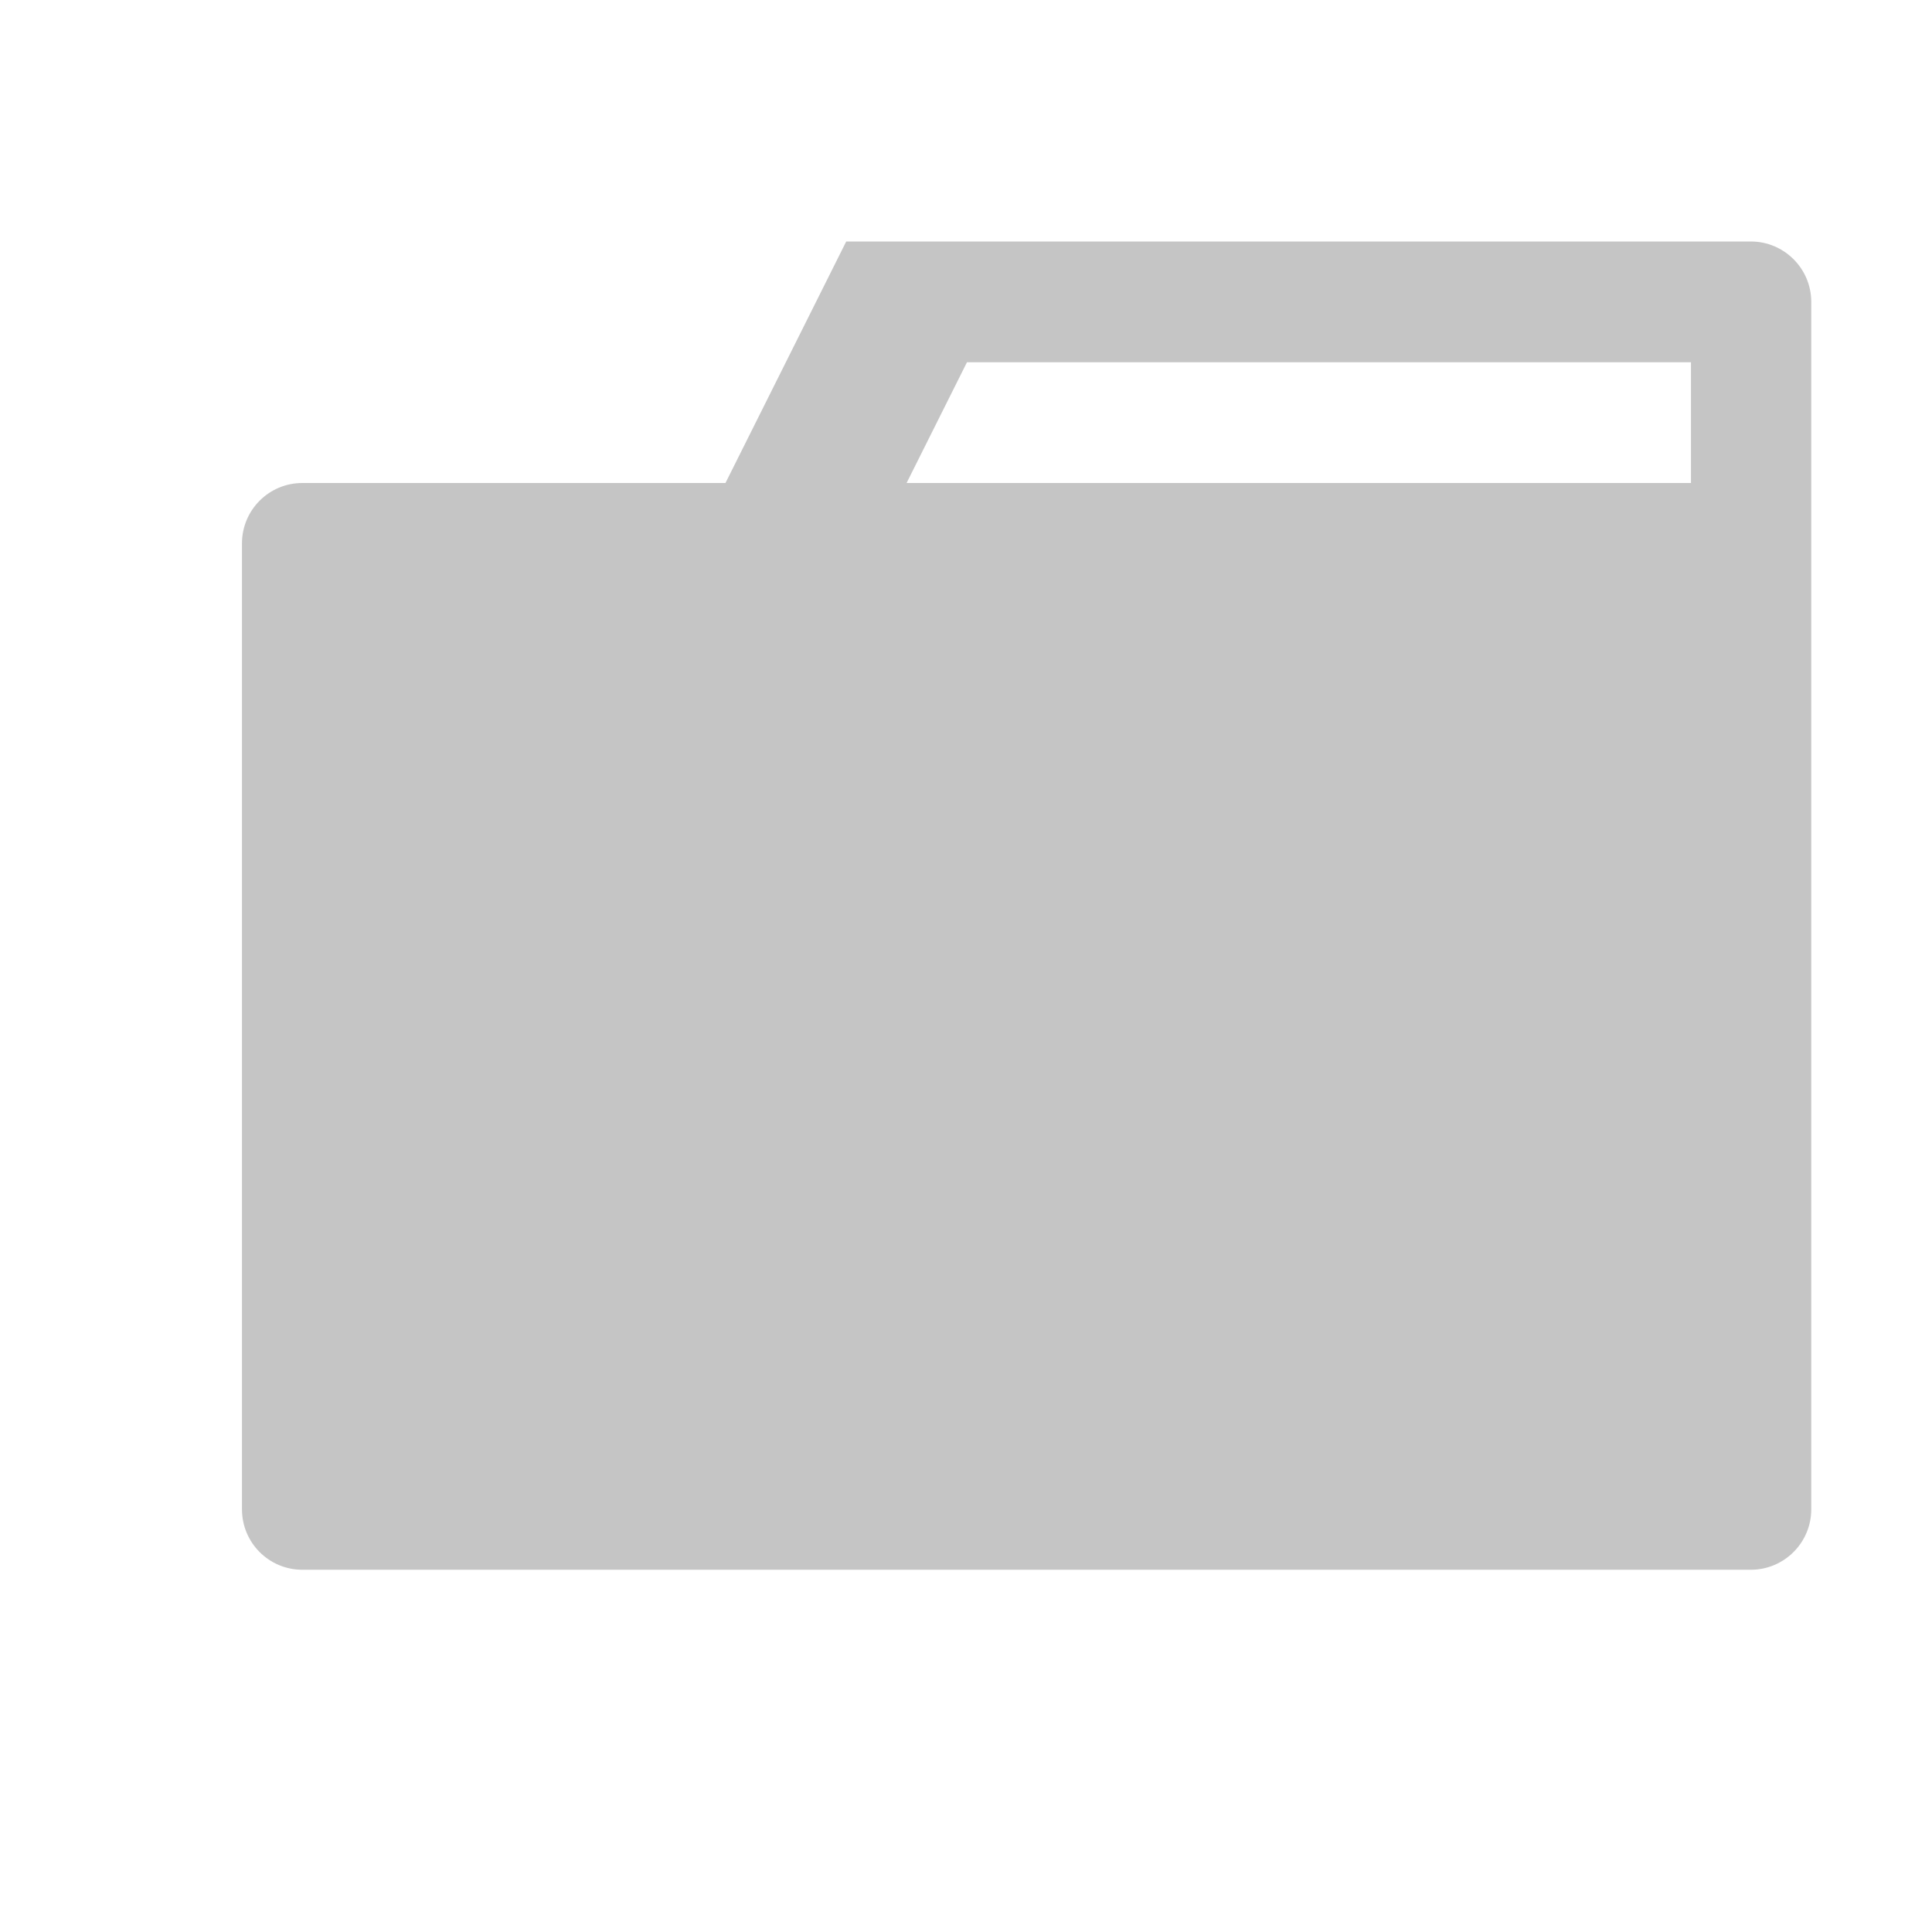
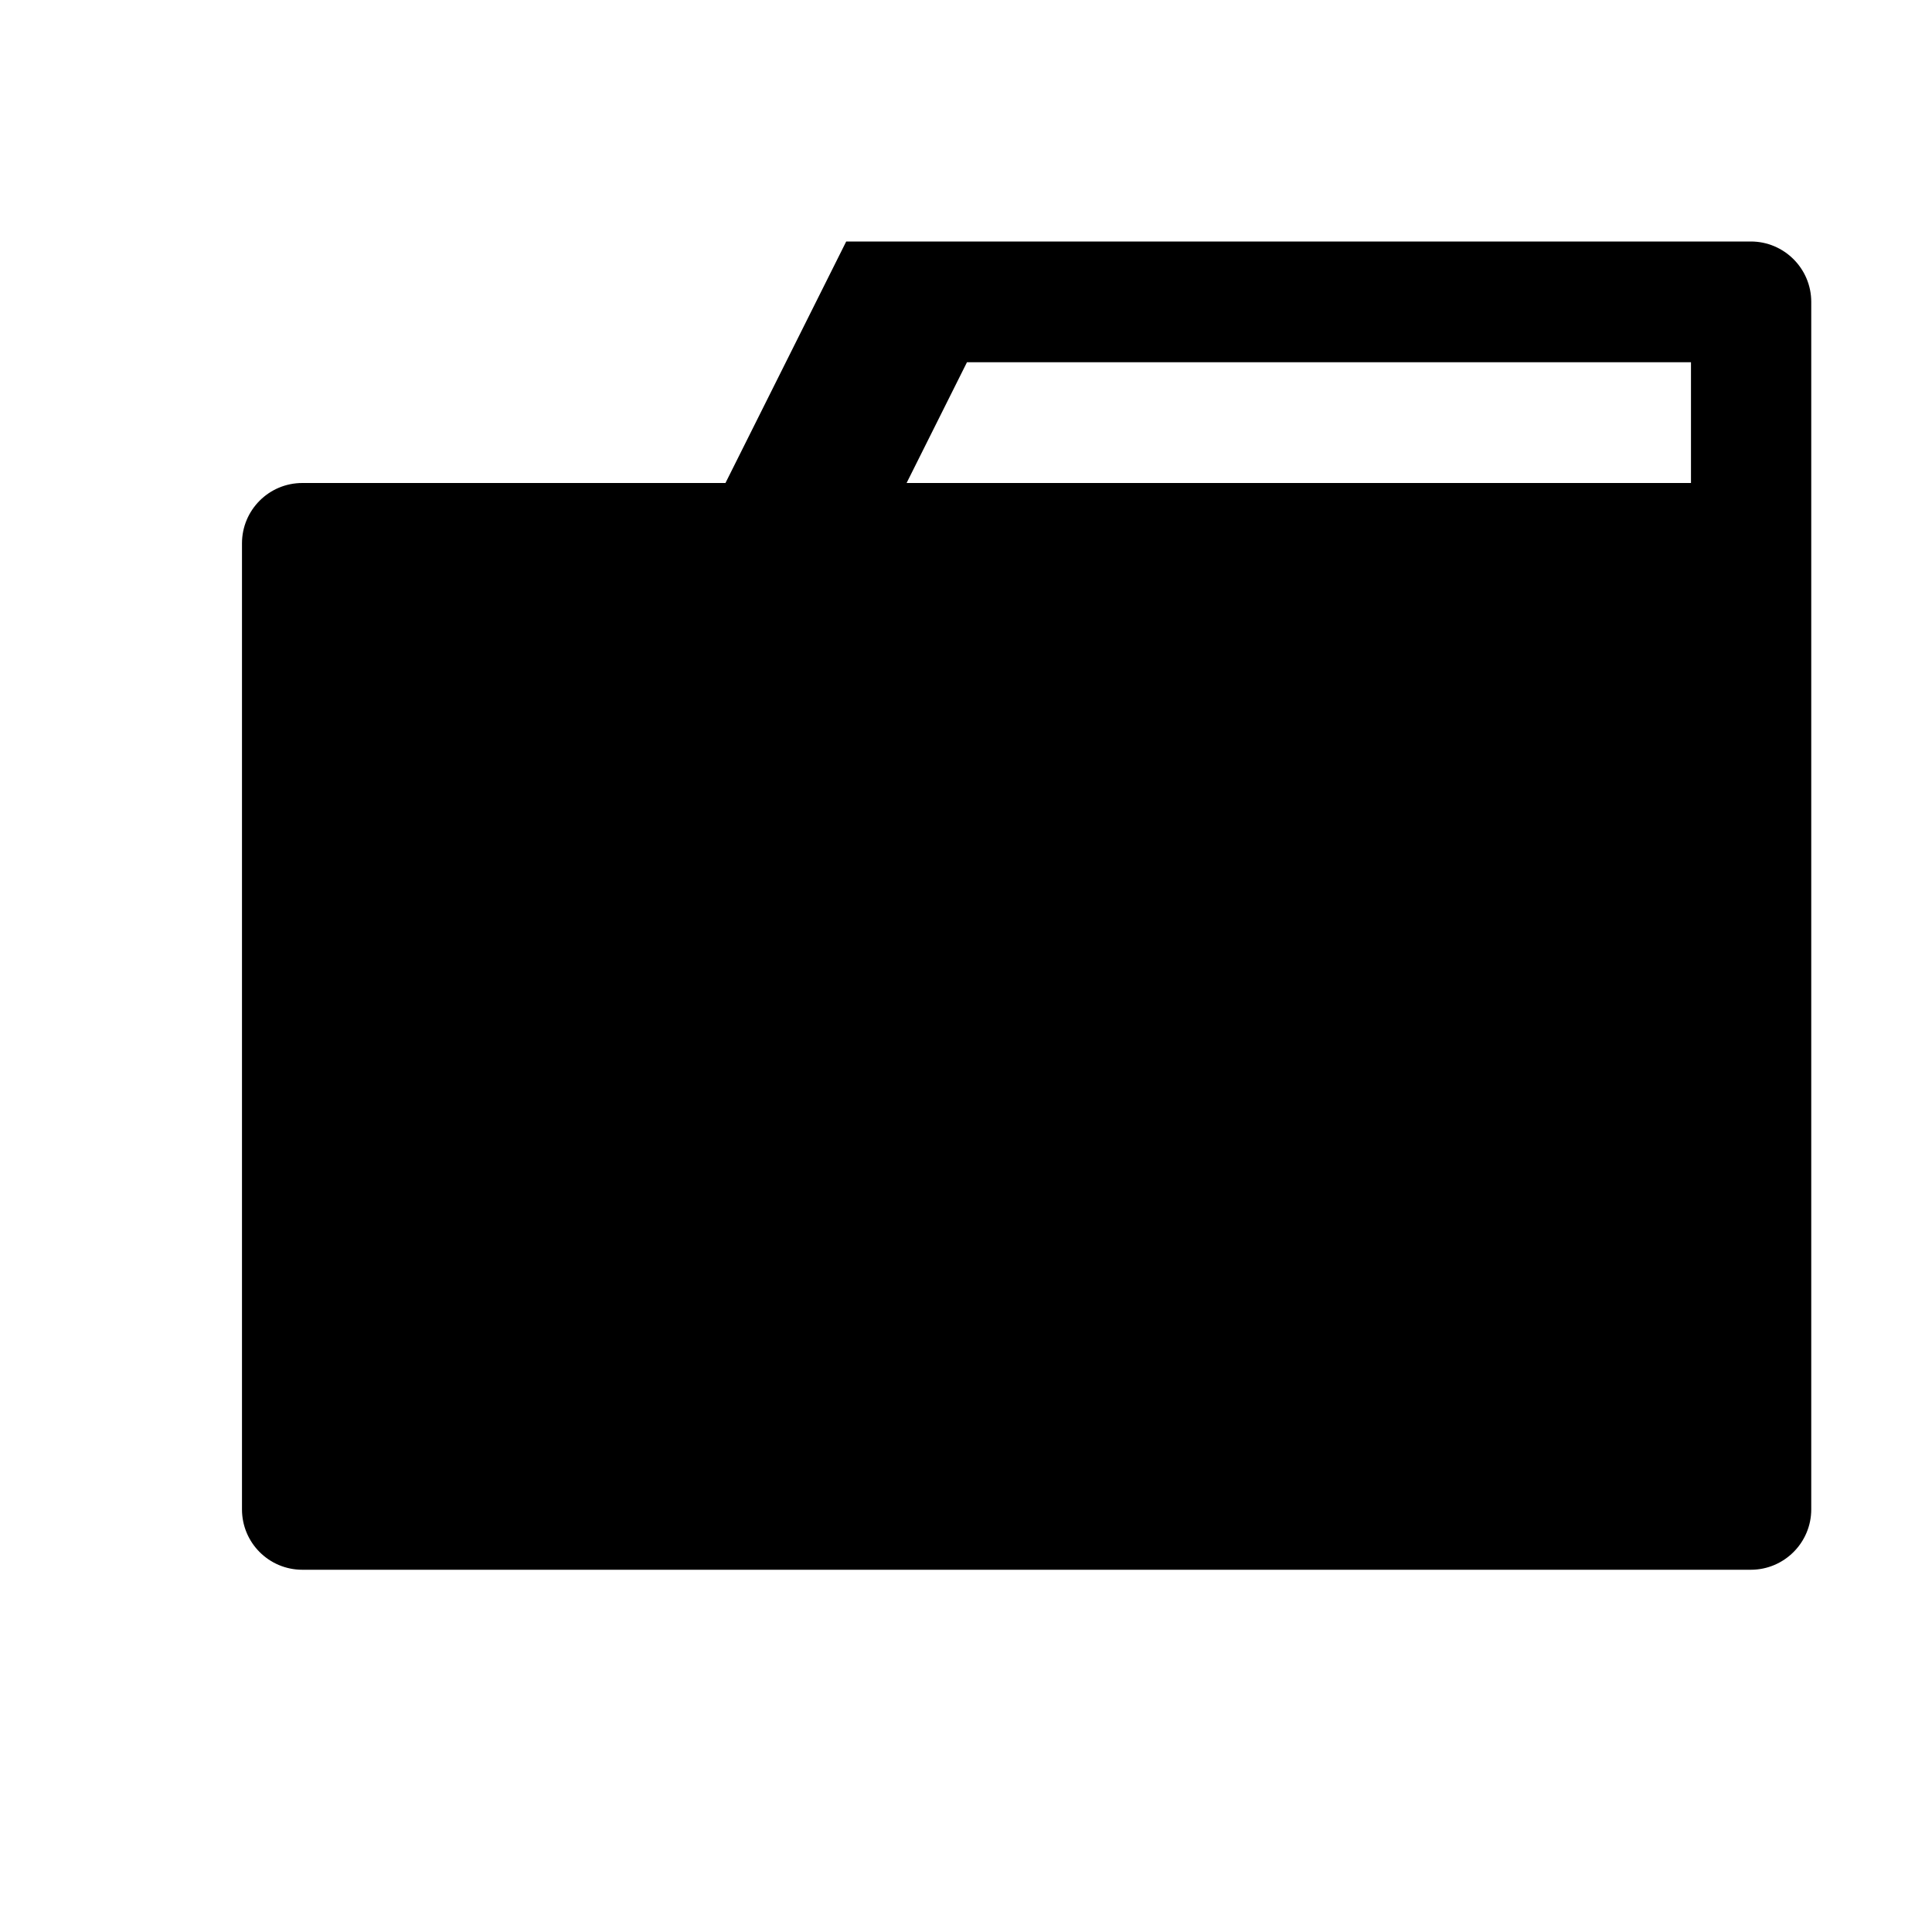
<svg xmlns="http://www.w3.org/2000/svg" width="16" height="16">
-   <style type="text/css">.icon-canvas-transparent{opacity:0;fill:#F6F6F6;} .icon-vs-out{opacity:0;fill:#F6F6F6;} .icon-vs-fg{opacity:0;fill:#F0EFF1;} .icon-folder{fill:#C5C5C5;}</style>
+   <style type="text/css">.icon-canvas-transparent{opacity:0;fill:#F6F6F6;} .icon-vs-out{opacity:0;fill:#F6F6F6;} .icon-vs-fg{opacity:0;fill:#F0EFF1;}</style>
  <path class="icon-canvas-transparent" d="M16 16h-16v-16h16v16z" id="canvas" />
  <path class="icon-vs-out" d="M16 2.5v10c0 .827-.673 1.5-1.5 1.5h-11.996c-.827 0-1.5-.673-1.5-1.5v-8c0-.827.673-1.5 1.5-1.5h2.886l1-2h8.11c.827 0 1.5.673 1.5 1.5z" id="outline" />
  <path class="icon-folder" d="M14.5 2h-7.492l-1 2h-3.504c-.277 0-.5.224-.5.5v8c0 .276.223.5.5.5h11.996c.275 0 .5-.224.5-.5v-10c0-.276-.225-.5-.5-.5zm-.496 2h-6.496l.5-1h5.996v1z" id="iconBg" />
  <path class="icon-vs-fg" d="M14 3v1h-6.5l.5-1h6z" id="iconFg" />
</svg>
